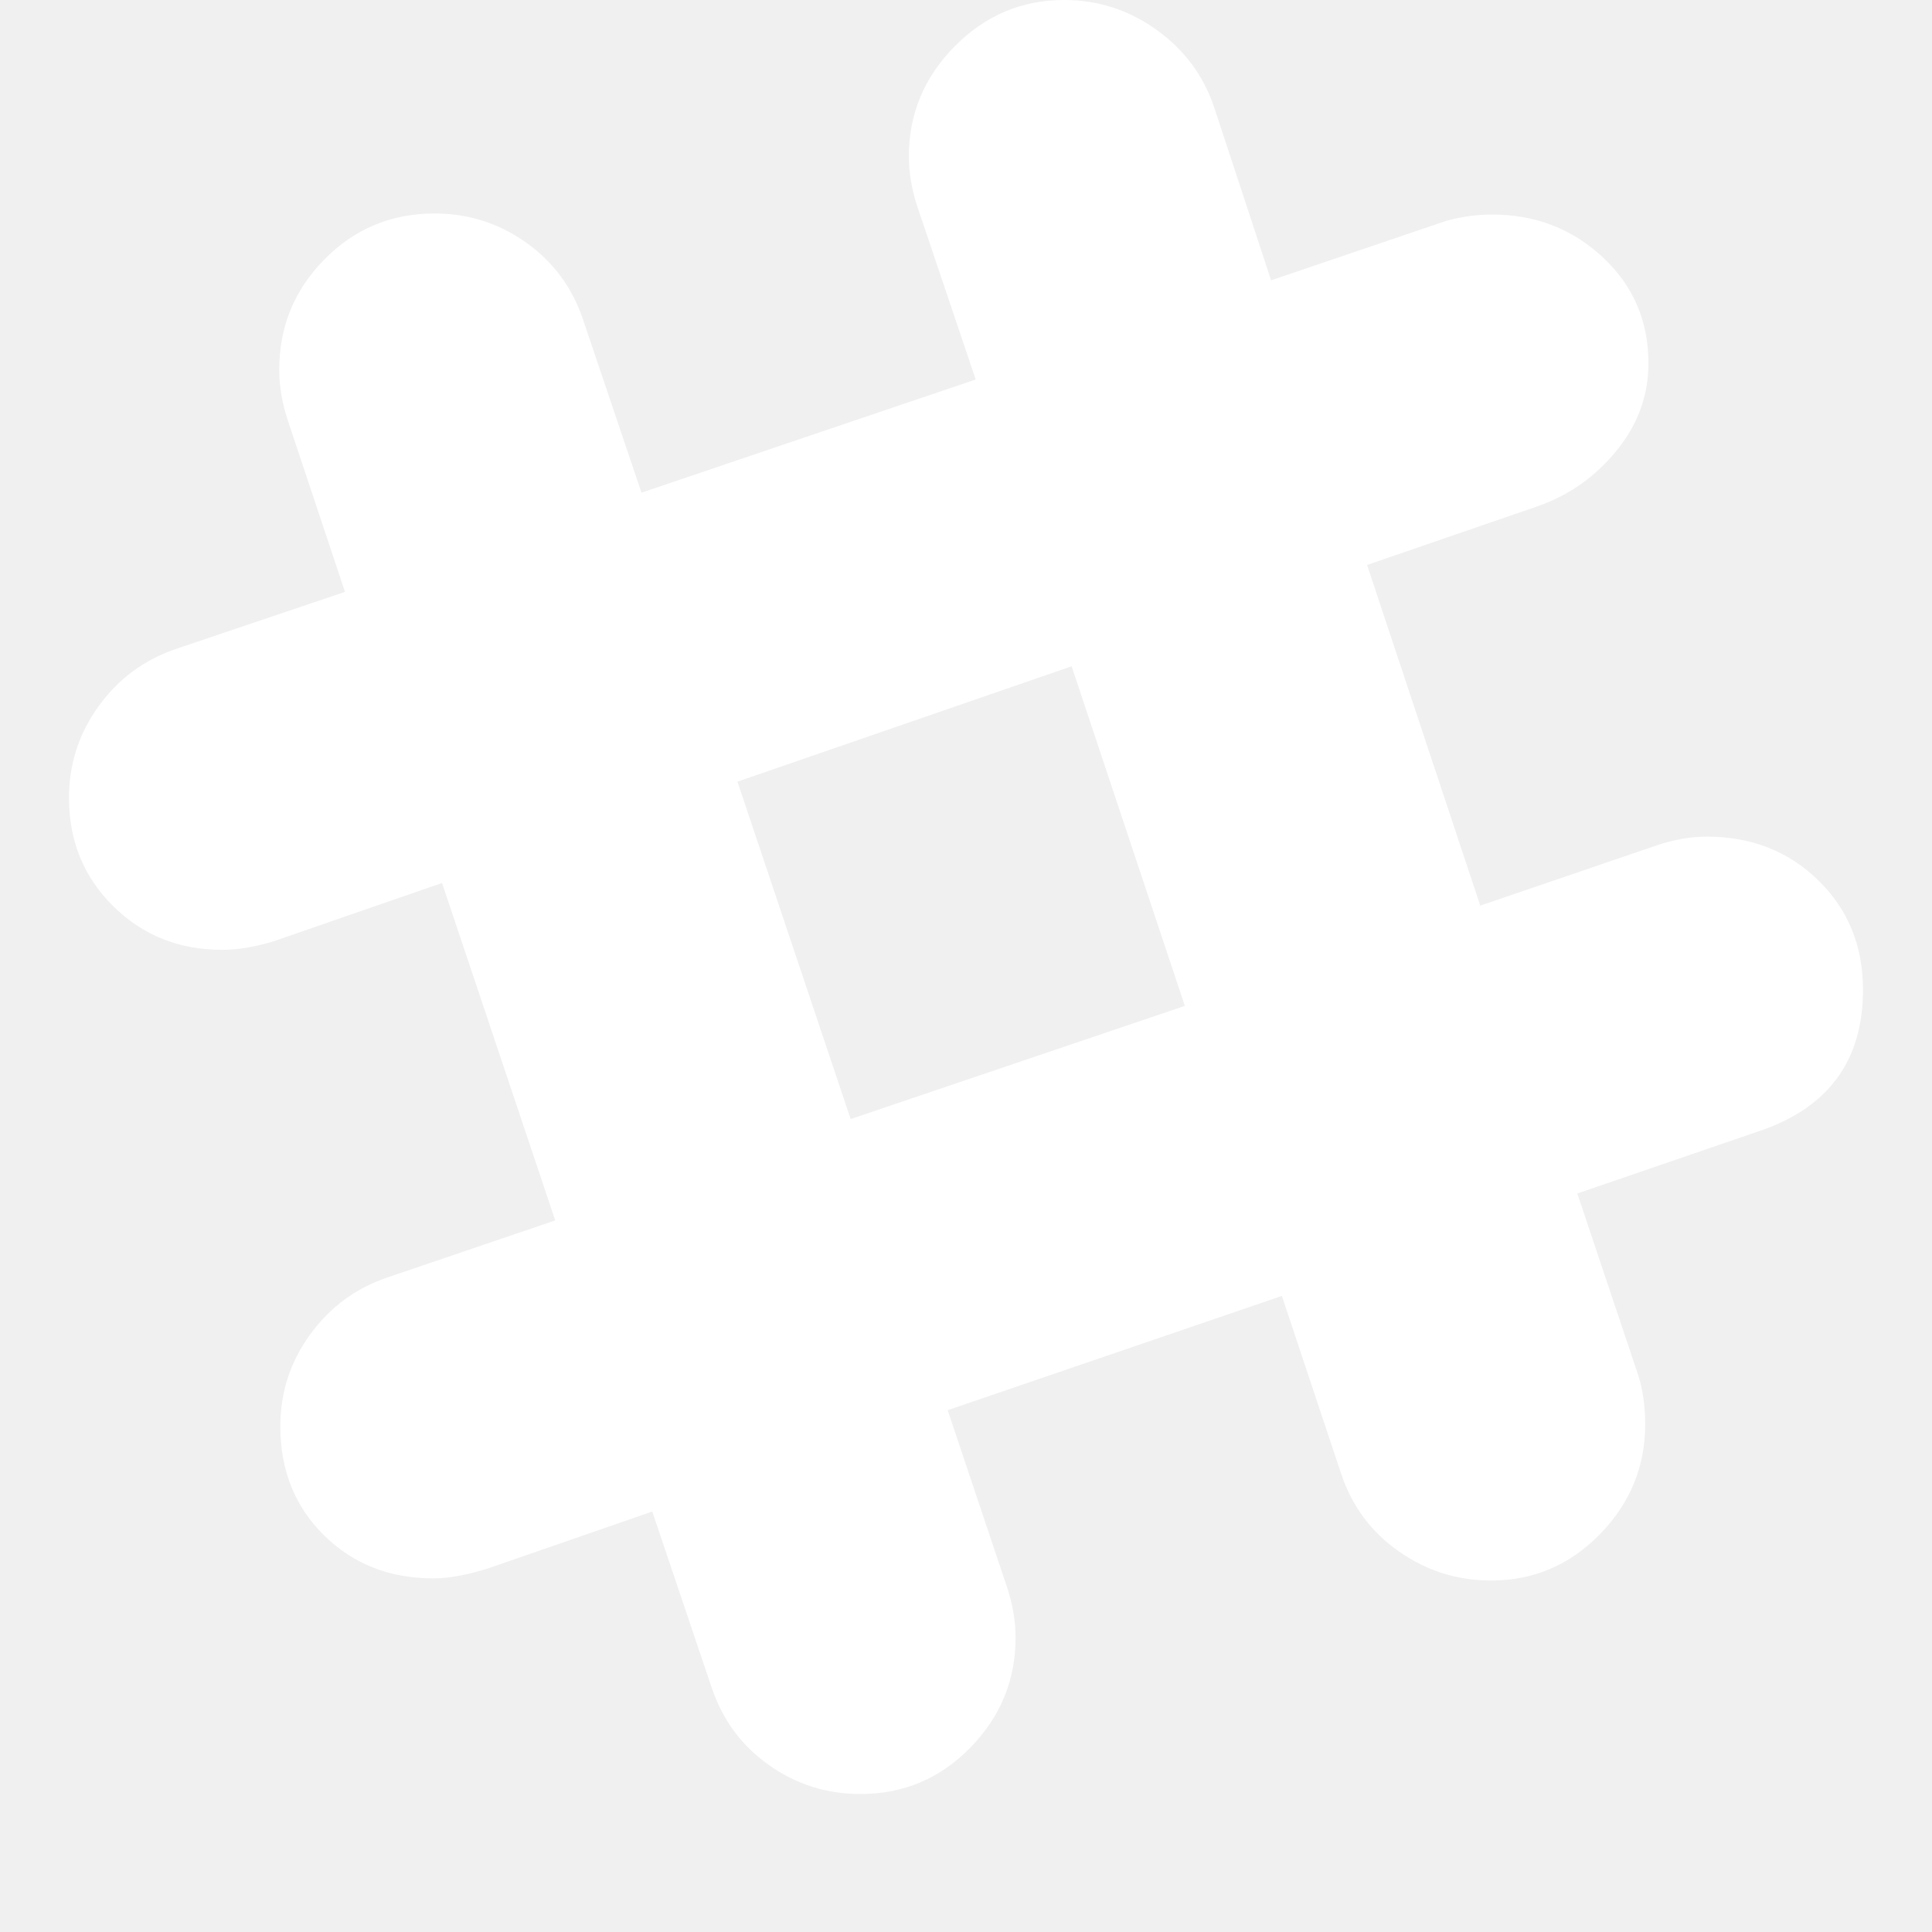
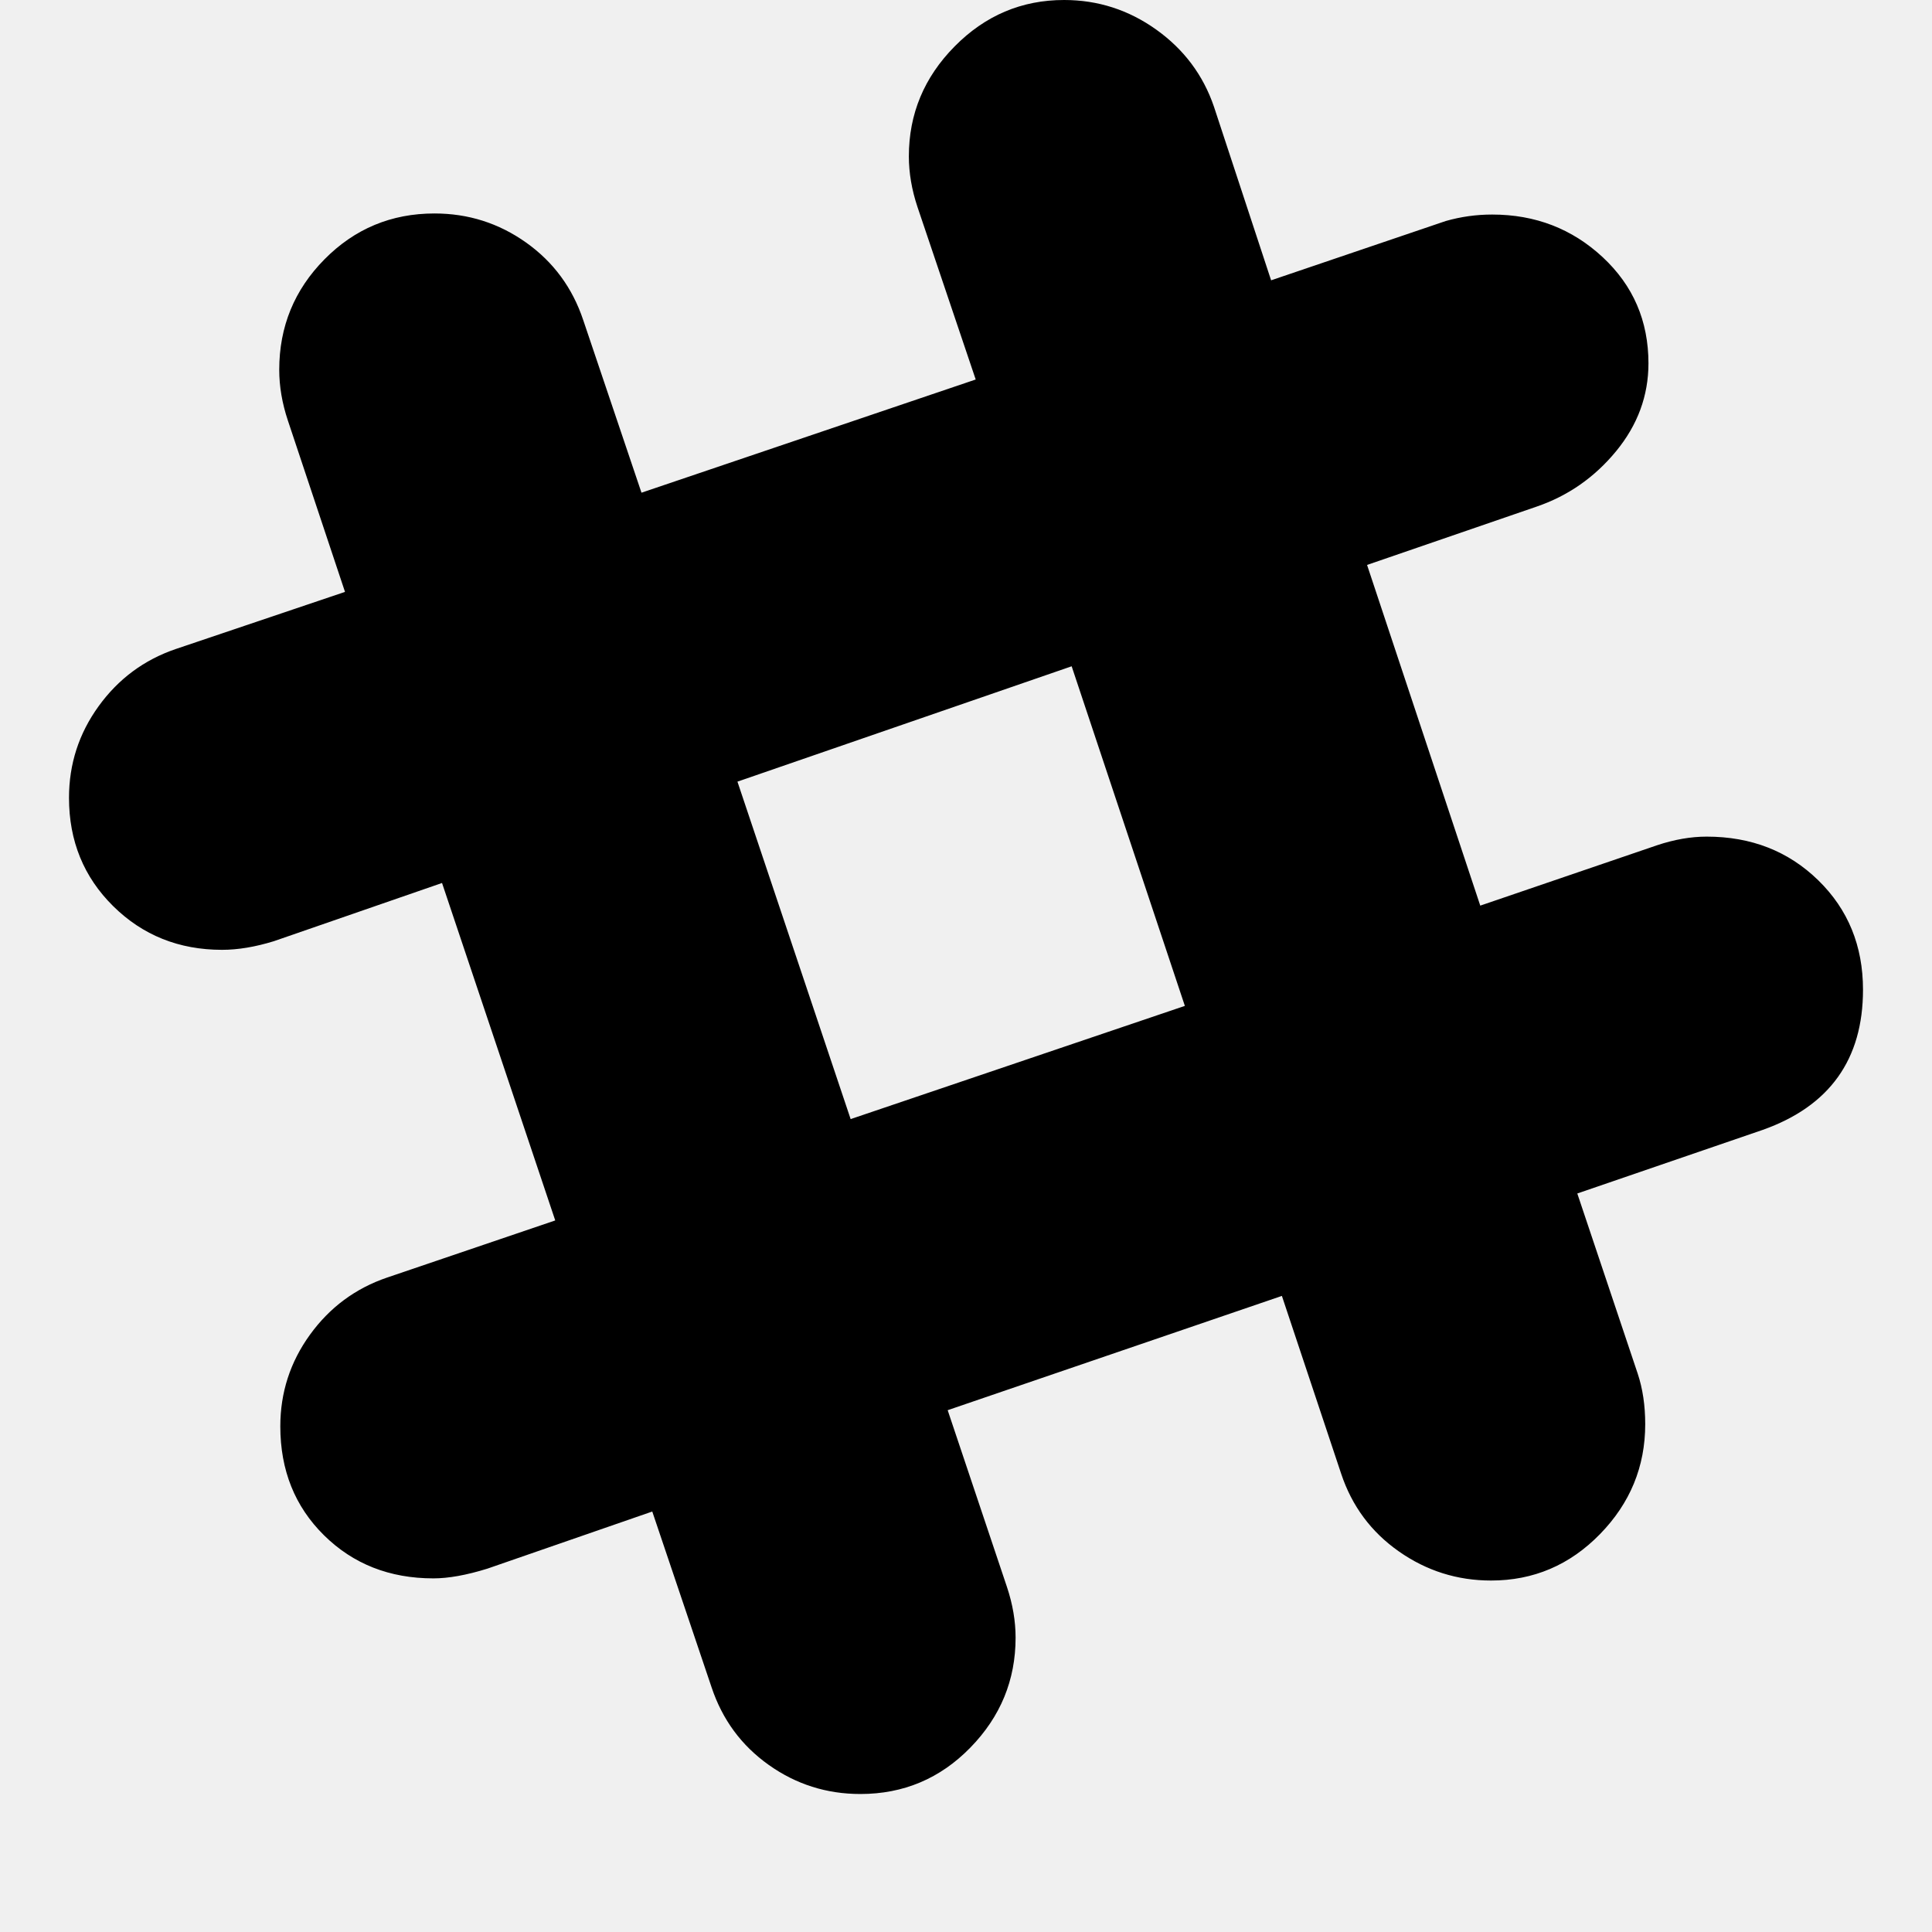
- <svg xmlns="http://www.w3.org/2000/svg" width="1792" height="1792" viewBox="0 0 1792 1792">
-   <path d="M1583 776q62 0 103.5 40.5t41.5 101.5q0 97-93 130l-172 59 56 167q7 21 7 47 0 59-42 102t-101 43q-47 0-85.5-27t-53.5-72l-55-165-310 106 55 164q8 24 8 47 0 59-42 102t-102 43q-47 0-85-27t-53-72l-55-163-153 53q-29 9-50 9-61 0-101.5-40t-40.5-101q0-47 27.5-85t71.5-53l156-53-105-313-156 54q-26 8-48 8-60 0-101-40.5t-41-100.5q0-47 27.5-85t71.5-53l157-53-53-159q-8-24-8-47 0-60 42-102.5t102-42.5q47 0 85 27t53 72l54 160 310-105-54-160q-8-24-8-47 0-59 42.5-102t101.5-43q47 0 85.5 27.5t53.5 71.5l53 161 162-55q21-6 43-6 60 0 102.5 39.5t42.5 98.5q0 45-30 81.5t-74 51.5l-157 54 105 316 164-56q24-8 46-8zm-794 262l310-105-105-315-310 107z" fill="#fff" />
+ <svg xmlns="http://www.w3.org/2000/svg" viewBox="0 0 1792 1792">
+   <path d="M1583 776q62 0 103.5 40.5t41.5 101.5q0 97-93 130l-172 59 56 167q7 21 7 47 0 59-42 102t-101 43q-47 0-85.5-27t-53.5-72l-55-165-310 106 55 164q8 24 8 47 0 59-42 102t-102 43q-47 0-85-27t-53-72l-55-163-153 53q-29 9-50 9-61 0-101.5-40t-40.5-101q0-47 27.5-85t71.5-53l156-53-105-313-156 54q-26 8-48 8-60 0-101-40.5t-41-100.5q0-47 27.5-85t71.5-53l157-53-53-159q-8-24-8-47 0-60 42-102.5t102-42.5q47 0 85 27t53 72l54 160 310-105-54-160q-8-24-8-47 0-59 42.5-102t101.5-43q47 0 85.5 27.5t53.5 71.5l53 161 162-55q21-6 43-6 60 0 102.5 39.5t42.5 98.5q0 45-30 81.5t-74 51.5l-157 54 105 316 164-56q24-8 46-8zm-794 262l310-105-105-315-310 107z" />
</svg>
